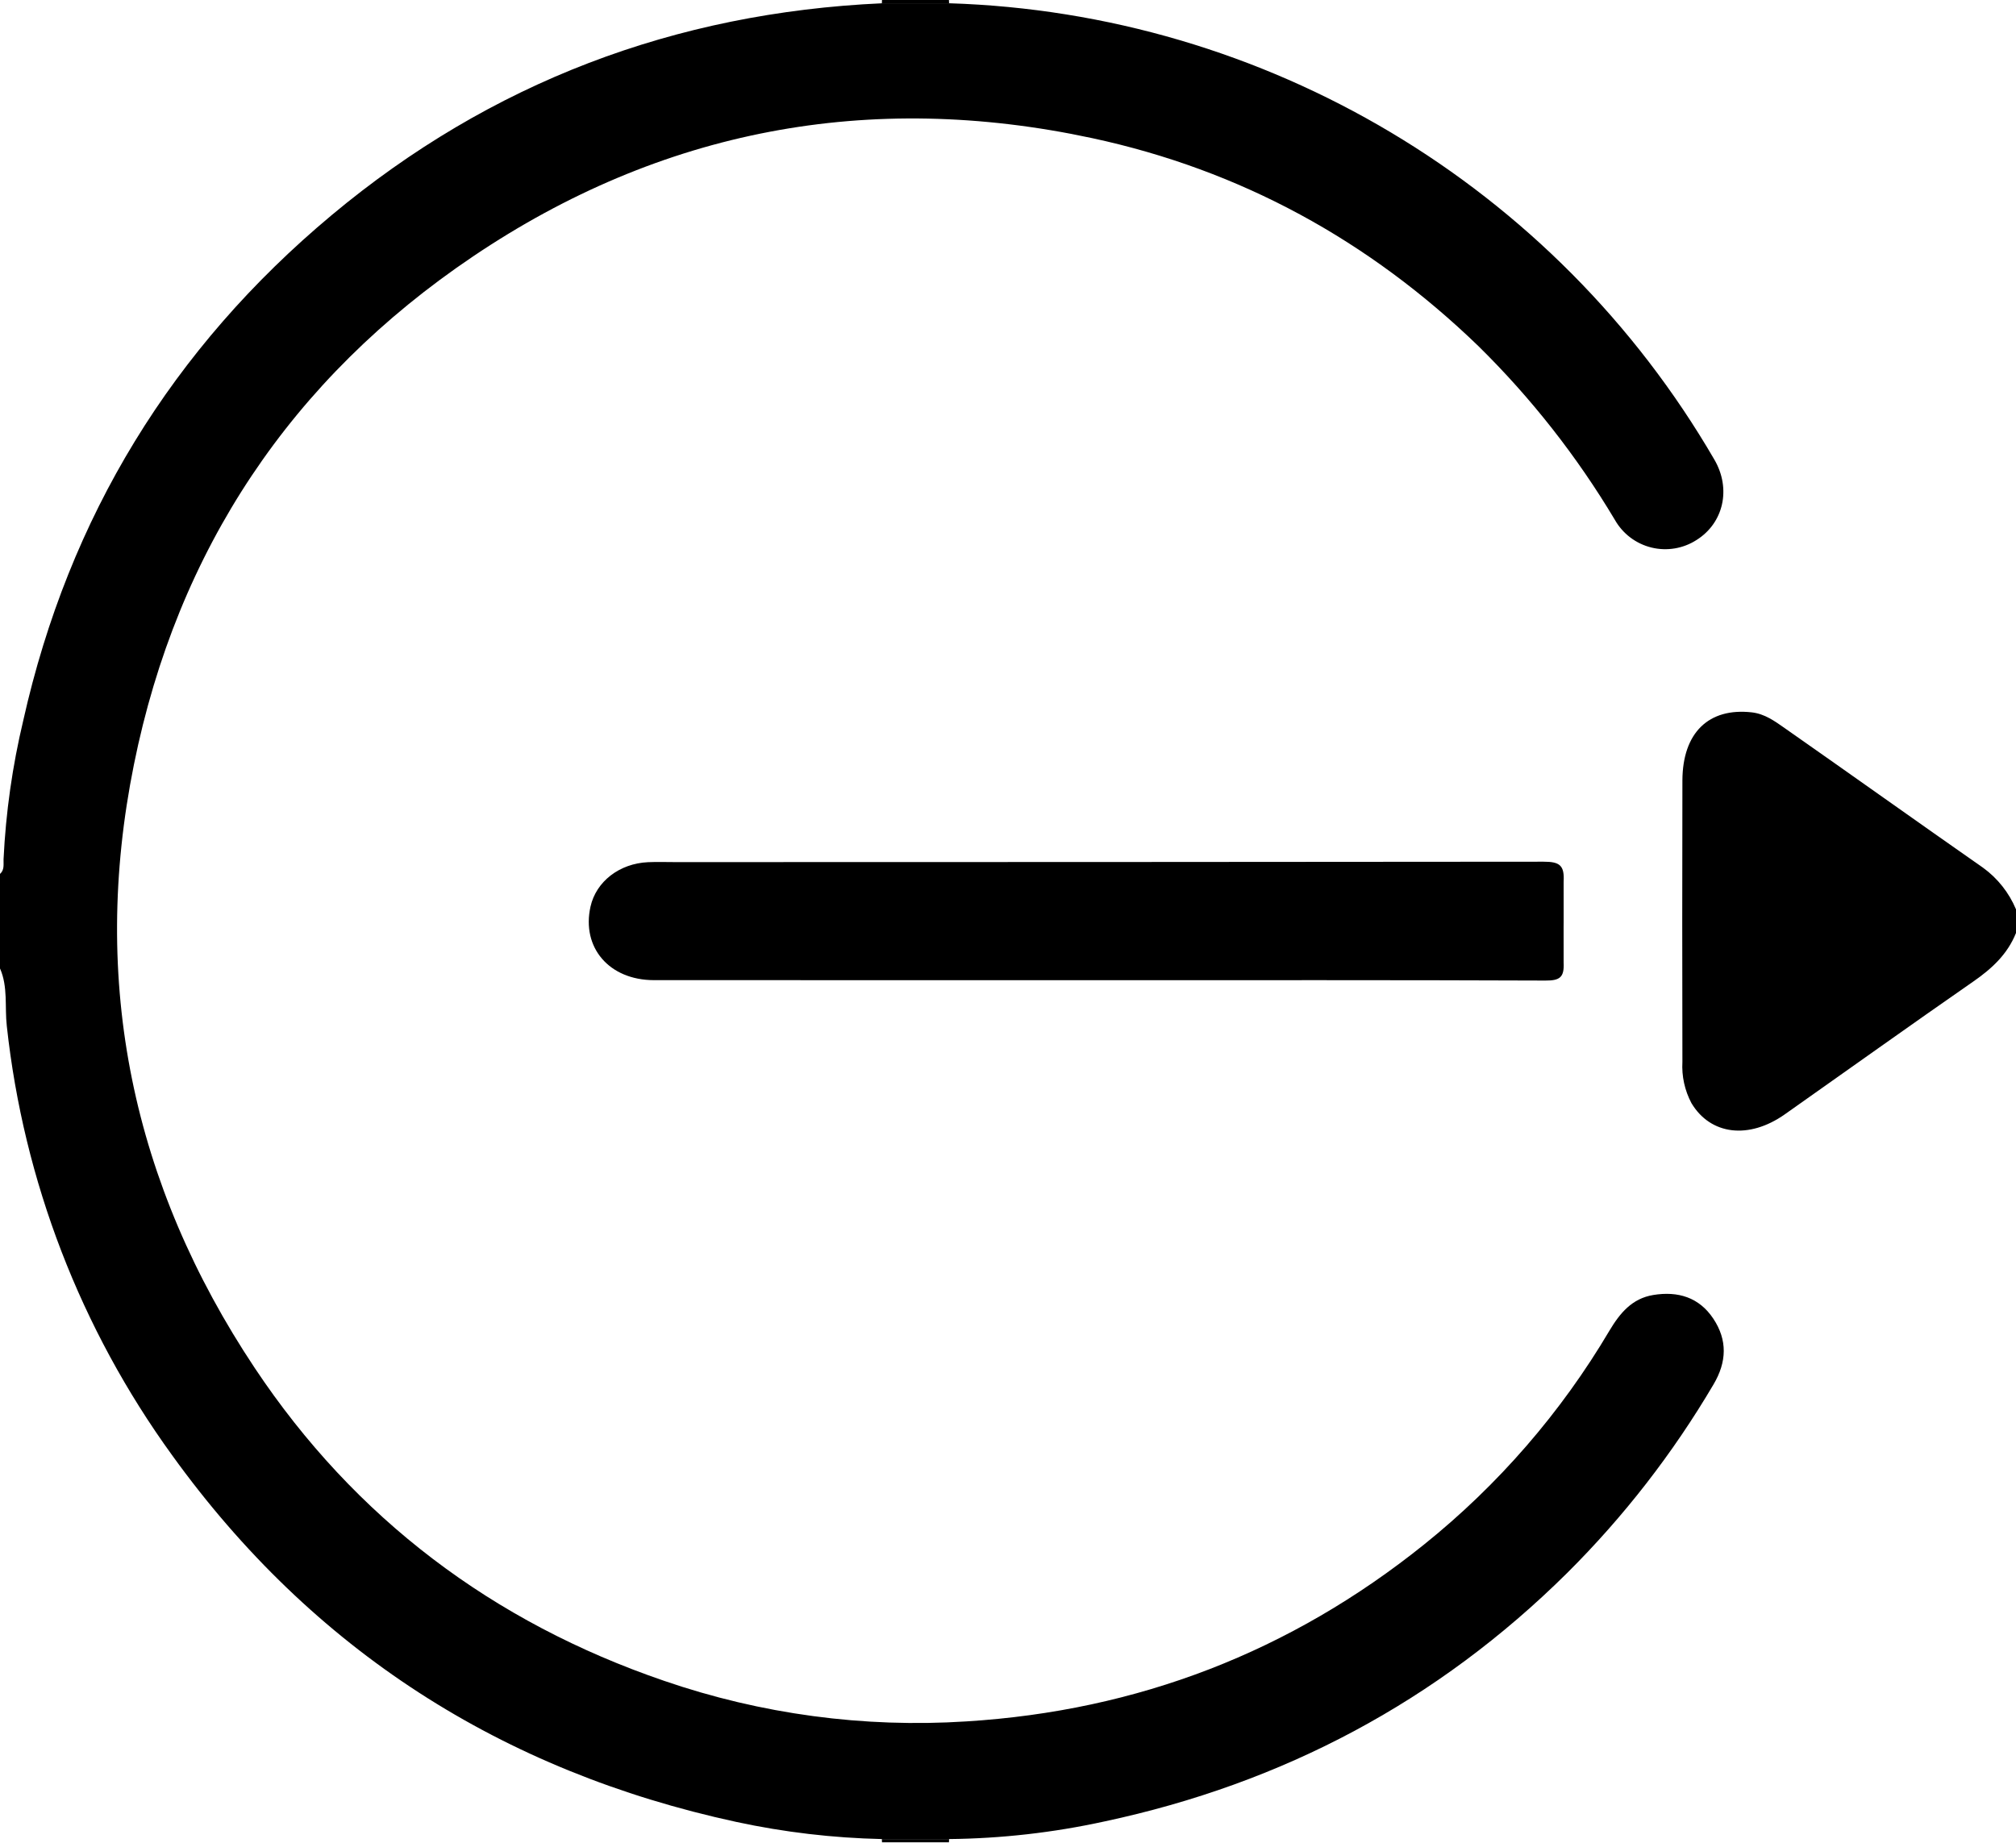
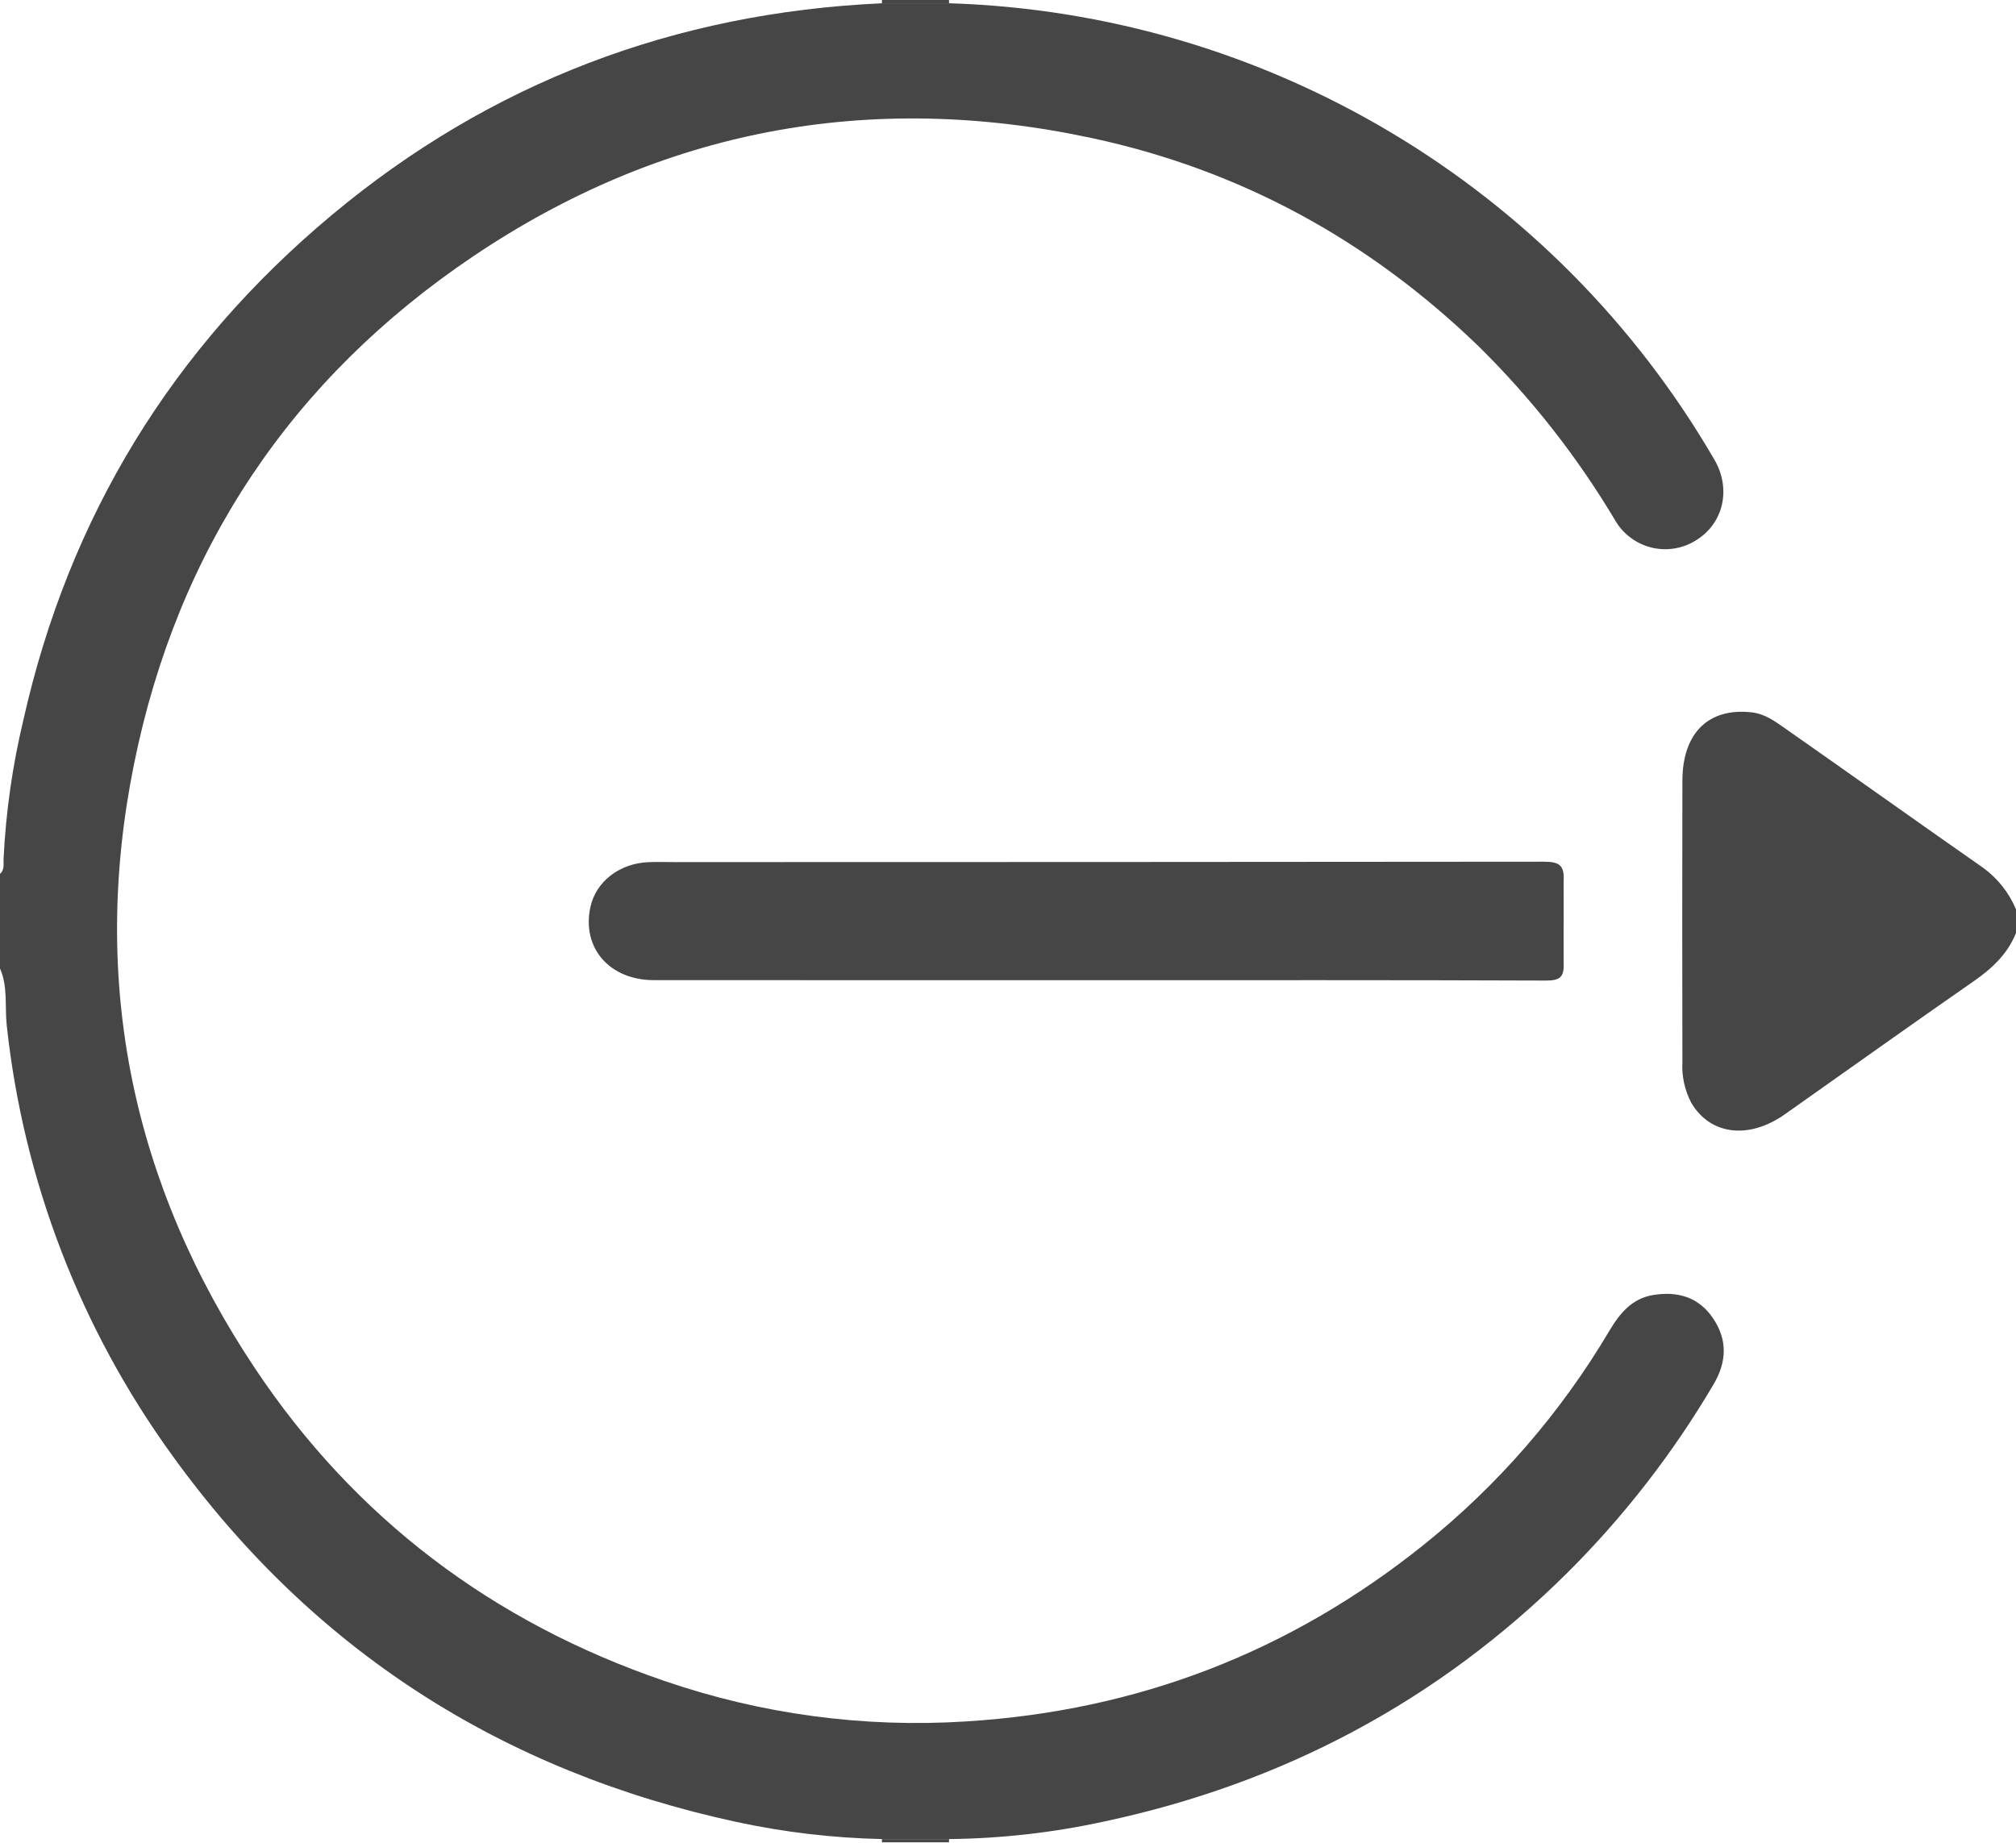
<svg xmlns="http://www.w3.org/2000/svg" width="409.636" height="374.433" viewBox="0 0 409.636 374.433">
  <g id="Group_5996" data-name="Group 5996" transform="translate(-170.8 -257.8)">
-     <path id="Path_1823" data-name="Path 1823" d="M363.647,258.462a186.555,186.555,0,0,1,155.488,92.73c3.487,5.96,1.865,12.912-3.6,16.349a11.755,11.755,0,0,1-16.6-4.076,176.106,176.106,0,0,0-27.722-35.311C449,306.681,422.876,292.348,392.7,285.871c-45.245-9.711-87.546-1.734-125.81,24.062-36.843,24.839-60.049,59.524-68.879,103.266-8.926,44.222-.3,85.309,24.563,122.65,20.324,30.522,48.369,51.655,83.154,63.558a157.622,157.622,0,0,0,61.4,8.253q52.308-3.241,93.044-35.963a160.532,160.532,0,0,0,37.662-43.465c2.1-3.51,4.551-6.525,8.9-7.238,5.02-.823,9.311.476,12.191,4.8,2.9,4.355,2.762,8.8.041,13.39a190.2,190.2,0,0,1-29.714,38.291c-26.355,26.126-57.834,42.79-94.018,50.512a155.059,155.059,0,0,1-31.589,3.585l-13.661,0a156.927,156.927,0,0,1-29.564-3.483c-47.616-10.3-86.1-34.915-114.648-74.529a182.123,182.123,0,0,1-33.589-87.225c-.444-3.892.27-7.965-1.385-11.715v-19.2c.939-.823.69-1.965.724-2.986a152.982,152.982,0,0,1,4.013-28.237c9.258-41.339,30.275-75.636,62.681-102.693,32.27-26.944,69.725-41.121,111.768-43.035Z" fill="#000" />
-     <path id="Path_1826" data-name="Path 1826" d="M580.436,447.417c-1.719,4.3-4.885,7.232-8.636,9.837-12.844,8.917-25.561,18.017-38.342,27.024-7.313,5.153-15.094,4.2-18.97-2.28a15.974,15.974,0,0,1-1.836-8.395q-.067-28.582,0-57.164c.036-9.745,5.366-14.845,14.1-13.859,2.634.3,4.666,1.787,6.682,3.2,13.463,9.421,26.838,18.967,40.308,28.378a19.933,19.933,0,0,1,6.694,8.461Z" fill="#000" />
-     <path id="Path_1827" data-name="Path 1827" d="M349.986,258.464q.014-.333.03-.664h13.6c.013.221.023.441.03.662Z" fill="#000" />
-     <path id="Path_1828" data-name="Path 1828" d="M350.016,632.233q-.016-.333-.03-.664l13.661,0c-.007.221-.017.441-.03.662Z" fill="#000" />
-     <path id="Path_1829" data-name="Path 1829" d="M394.036,457.017q-45.189,0-90.376-.012c-9.086-.01-14.731-6.634-12.874-14.943,1.137-5.089,5.861-8.767,11.691-9.031,1.862-.085,3.731-.016,5.6-.016q88.178,0,176.354-.083c3.331-.007,4.278.76,4.087,4.1.037,16.426-.025.029,0,16.358.154,3.031-.739,3.715-3.7,3.7C454.553,456.97,424.294,457.017,394.036,457.017Z" fill="#000" />
+     <path id="Path_1823" data-name="Path 1823" d="M363.647,258.462a186.555,186.555,0,0,1,155.488,92.73c3.487,5.96,1.865,12.912-3.6,16.349a11.755,11.755,0,0,1-16.6-4.076,176.106,176.106,0,0,0-27.722-35.311C449,306.681,422.876,292.348,392.7,285.871c-45.245-9.711-87.546-1.734-125.81,24.062-36.843,24.839-60.049,59.524-68.879,103.266-8.926,44.222-.3,85.309,24.563,122.65,20.324,30.522,48.369,51.655,83.154,63.558a157.622,157.622,0,0,0,61.4,8.253q52.308-3.241,93.044-35.963a160.532,160.532,0,0,0,37.662-43.465c2.1-3.51,4.551-6.525,8.9-7.238,5.02-.823,9.311.476,12.191,4.8,2.9,4.355,2.762,8.8.041,13.39a190.2,190.2,0,0,1-29.714,38.291c-26.355,26.126-57.834,42.79-94.018,50.512a155.059,155.059,0,0,1-31.589,3.585l-13.661,0a156.927,156.927,0,0,1-29.564-3.483c-47.616-10.3-86.1-34.915-114.648-74.529a182.123,182.123,0,0,1-33.589-87.225c-.444-3.892.27-7.965-1.385-11.715v-19.2c.939-.823.69-1.965.724-2.986a152.982,152.982,0,0,1,4.013-28.237c9.258-41.339,30.275-75.636,62.681-102.693,32.27-26.944,69.725-41.121,111.768-43.035Z" fill="#464646" />
+     <path id="Path_1826" data-name="Path 1826" d="M580.436,447.417c-1.719,4.3-4.885,7.232-8.636,9.837-12.844,8.917-25.561,18.017-38.342,27.024-7.313,5.153-15.094,4.2-18.97-2.28a15.974,15.974,0,0,1-1.836-8.395q-.067-28.582,0-57.164c.036-9.745,5.366-14.845,14.1-13.859,2.634.3,4.666,1.787,6.682,3.2,13.463,9.421,26.838,18.967,40.308,28.378a19.933,19.933,0,0,1,6.694,8.461Z" fill="#464646" />
+     <path id="Path_1827" data-name="Path 1827" d="M349.986,258.464q.014-.333.03-.664h13.6c.013.221.023.441.03.662Z" fill="#464646" />
+     <path id="Path_1828" data-name="Path 1828" d="M350.016,632.233q-.016-.333-.03-.664l13.661,0c-.007.221-.017.441-.03.662Z" fill="#464646" />
+     <path id="Path_1829" data-name="Path 1829" d="M394.036,457.017q-45.189,0-90.376-.012c-9.086-.01-14.731-6.634-12.874-14.943,1.137-5.089,5.861-8.767,11.691-9.031,1.862-.085,3.731-.016,5.6-.016q88.178,0,176.354-.083c3.331-.007,4.278.76,4.087,4.1.037,16.426-.025.029,0,16.358.154,3.031-.739,3.715-3.7,3.7C454.553,456.97,424.294,457.017,394.036,457.017Z" fill="#464646" />
  </g>
</svg>
